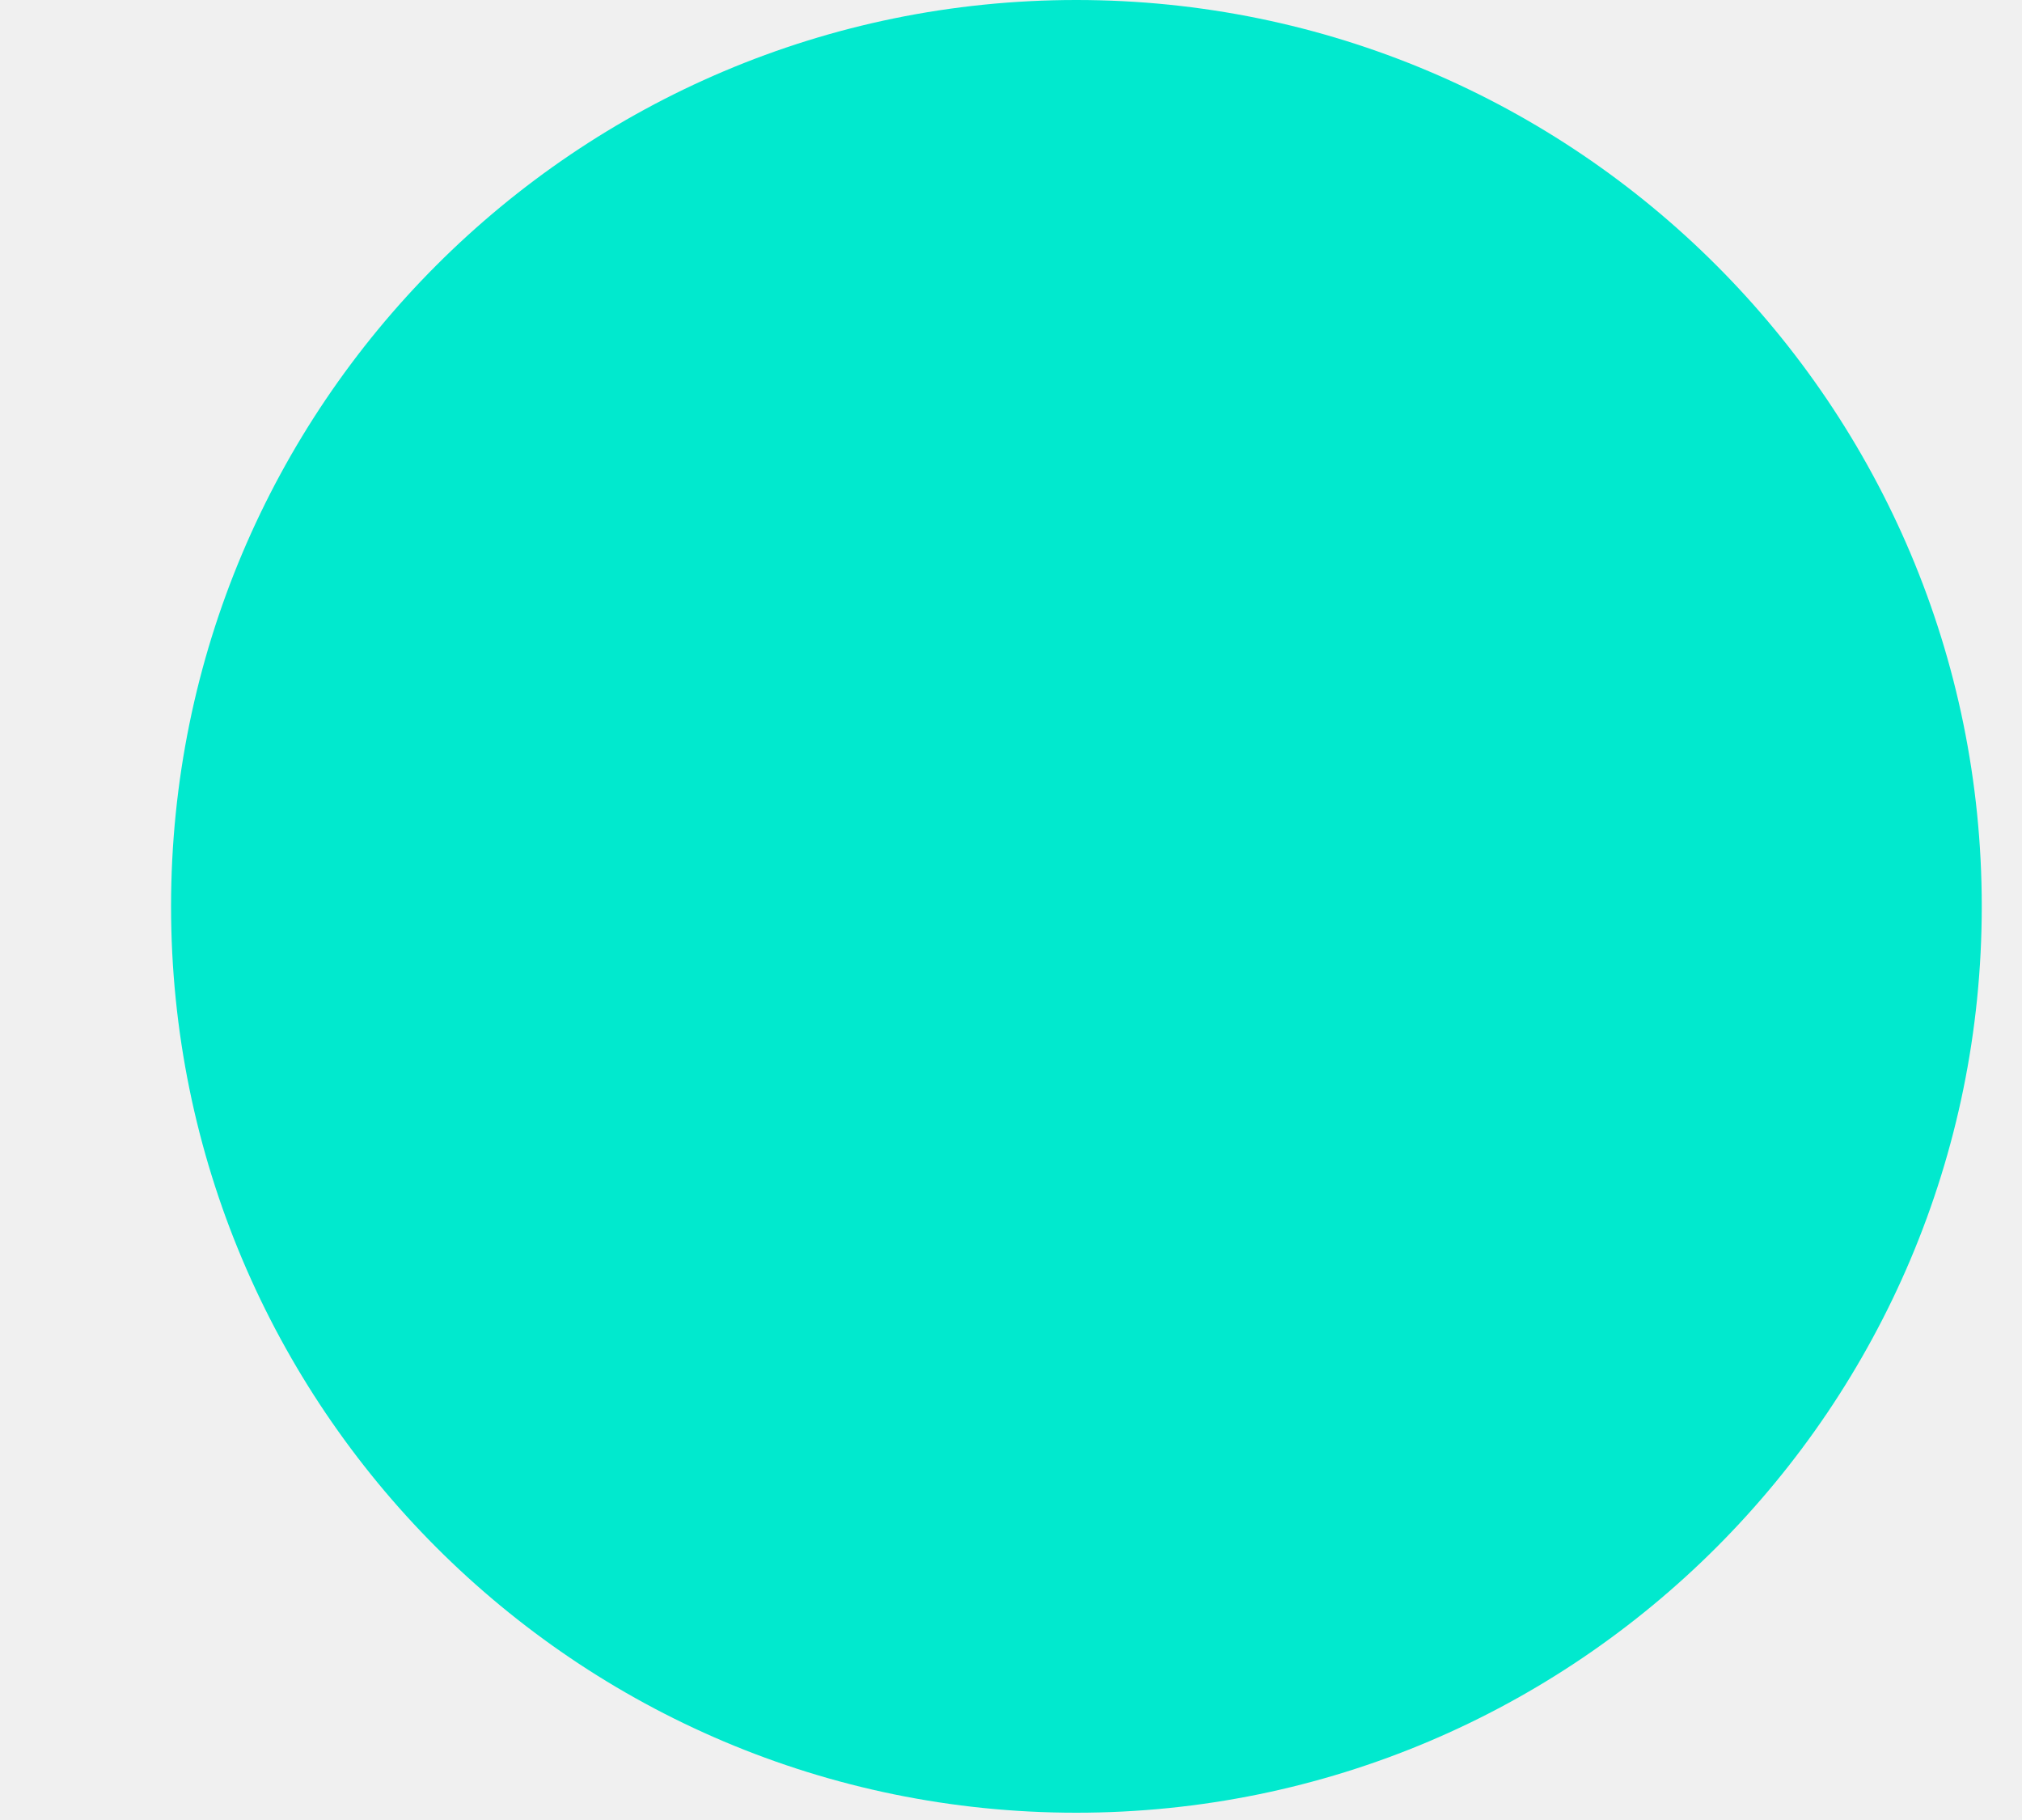
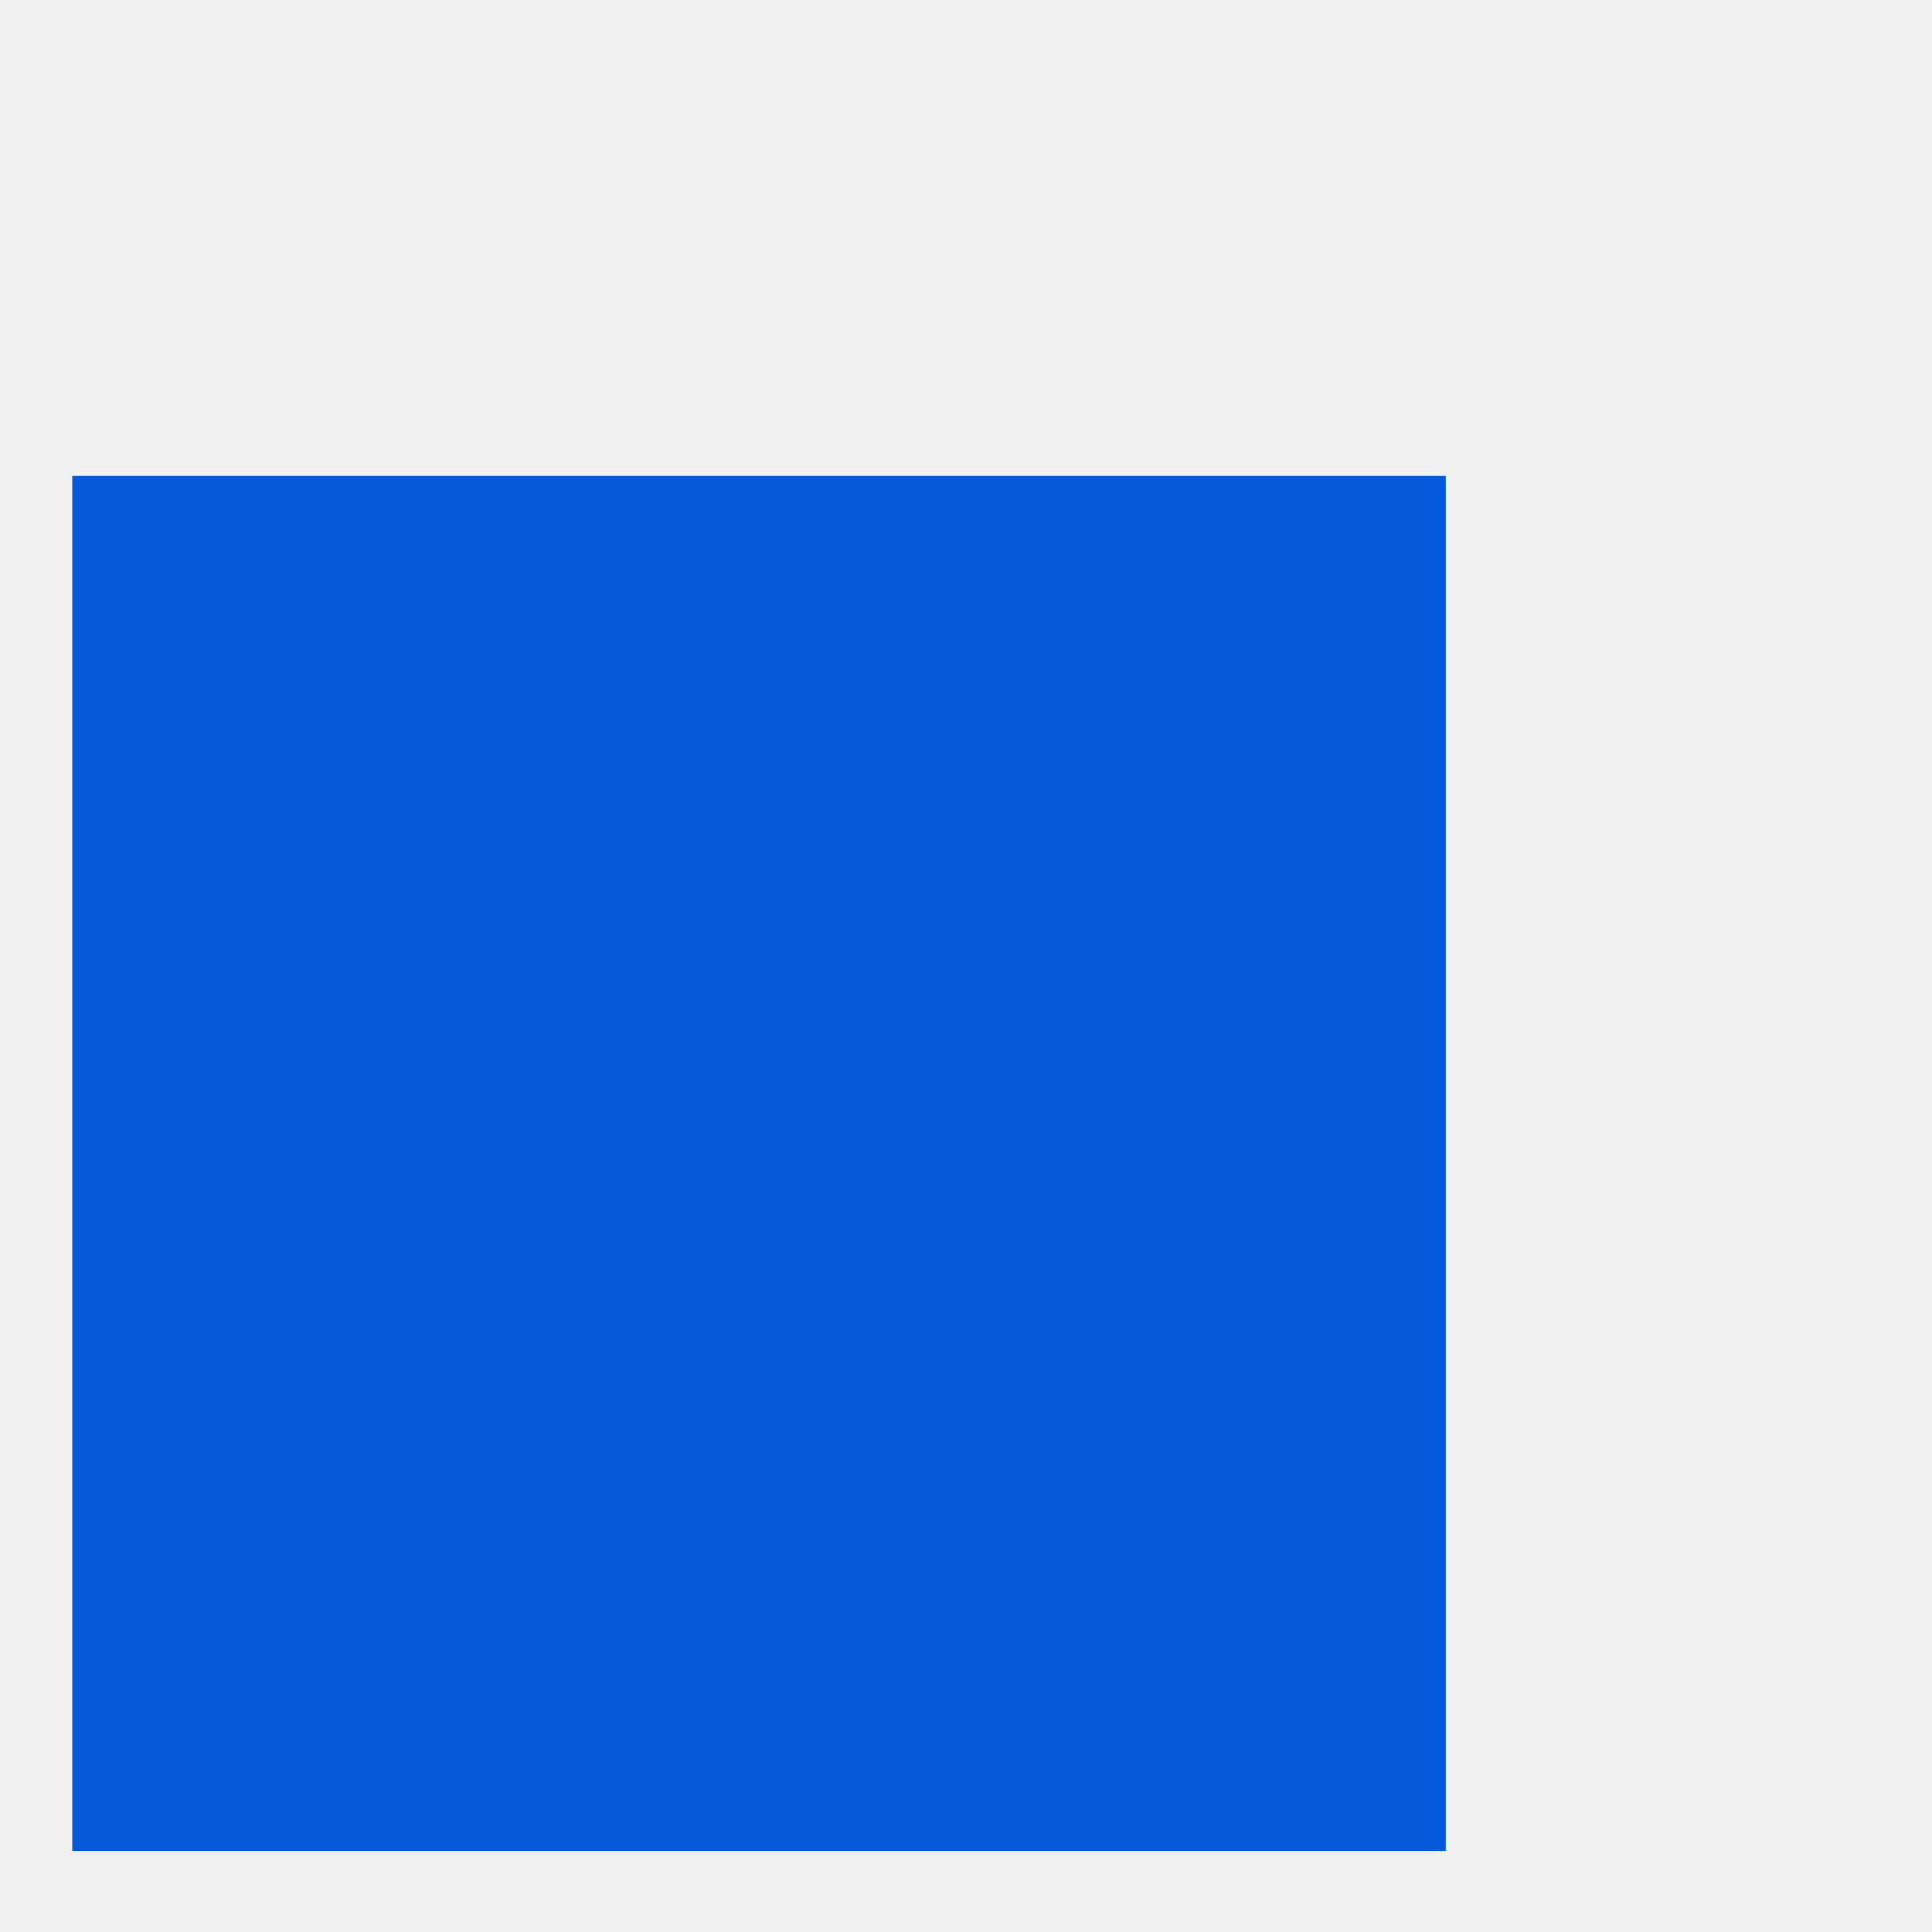
- <svg xmlns="http://www.w3.org/2000/svg" version="1.1" width="10px" height="9px">
+ <svg xmlns="http://www.w3.org/2000/svg" version="1.1" width="3px" height="3px">
  <defs>
    <pattern id="BGPattern" patternUnits="userSpaceOnUse" alignment="0 0" imageRepeat="None" />
-     <mask fill="white" id="Clip1752">
-       <path d="M 0.846 4.482  C 0.846 6.957  2.85 8.964  5.323 8.964  C 7.796 8.964  9.801 6.957  9.801 4.482  C 9.801 2.007  7.796 0  5.323 0  C 2.85 0  0.846 2.007  0.846 4.482  Z " fill-rule="evenodd" />
+     <mask fill="white" id="Clip1675">
+       <path d="M 2.245 2.874  L 2.245 0.739  L 0.112 0.739  L 0.112 2.874  L 2.245 2.874  Z " fill-rule="evenodd" />
    </mask>
  </defs>
-   <g transform="matrix(1 0 0 1 -18 0 )">
-     <path d="M 0.846 4.482  C 0.846 6.957  2.85 8.964  5.323 8.964  C 7.796 8.964  9.801 6.957  9.801 4.482  C 9.801 2.007  7.796 0  5.323 0  C 2.85 0  0.846 2.007  0.846 4.482  Z " fill-rule="nonzero" fill="rgba(1, 233, 206, 1)" stroke="none" transform="matrix(1 0 0 1 18 0 )" class="fill" />
-     <path d="M 0.846 4.482  C 0.846 6.957  2.85 8.964  5.323 8.964  C 7.796 8.964  9.801 6.957  9.801 4.482  C 9.801 2.007  7.796 0  5.323 0  C 2.85 0  0.846 2.007  0.846 4.482  Z " stroke-width="0" stroke-dasharray="0" stroke="rgba(255, 255, 255, 0)" fill="none" transform="matrix(1 0 0 1 18 0 )" class="stroke" mask="url(#Clip1752)" />
+   <g transform="matrix(1 0 0 1 -22 -22 )">
+     <path d="M 2.245 2.874  L 2.245 0.739  L 0.112 0.739  L 0.112 2.874  L 2.245 2.874  Z " fill-rule="nonzero" fill="rgba(3, 89, 216, 1)" stroke="none" transform="matrix(1 0 0 1 22 22 )" class="fill" />
+     <path d="M 2.245 2.874  L 2.245 0.739  L 0.112 0.739  L 0.112 2.874  L 2.245 2.874  Z " stroke-width="0" stroke-dasharray="0" stroke="rgba(255, 255, 255, 0)" fill="none" transform="matrix(1 0 0 1 22 22 )" class="stroke" mask="url(#Clip1675)" />
  </g>
</svg>
